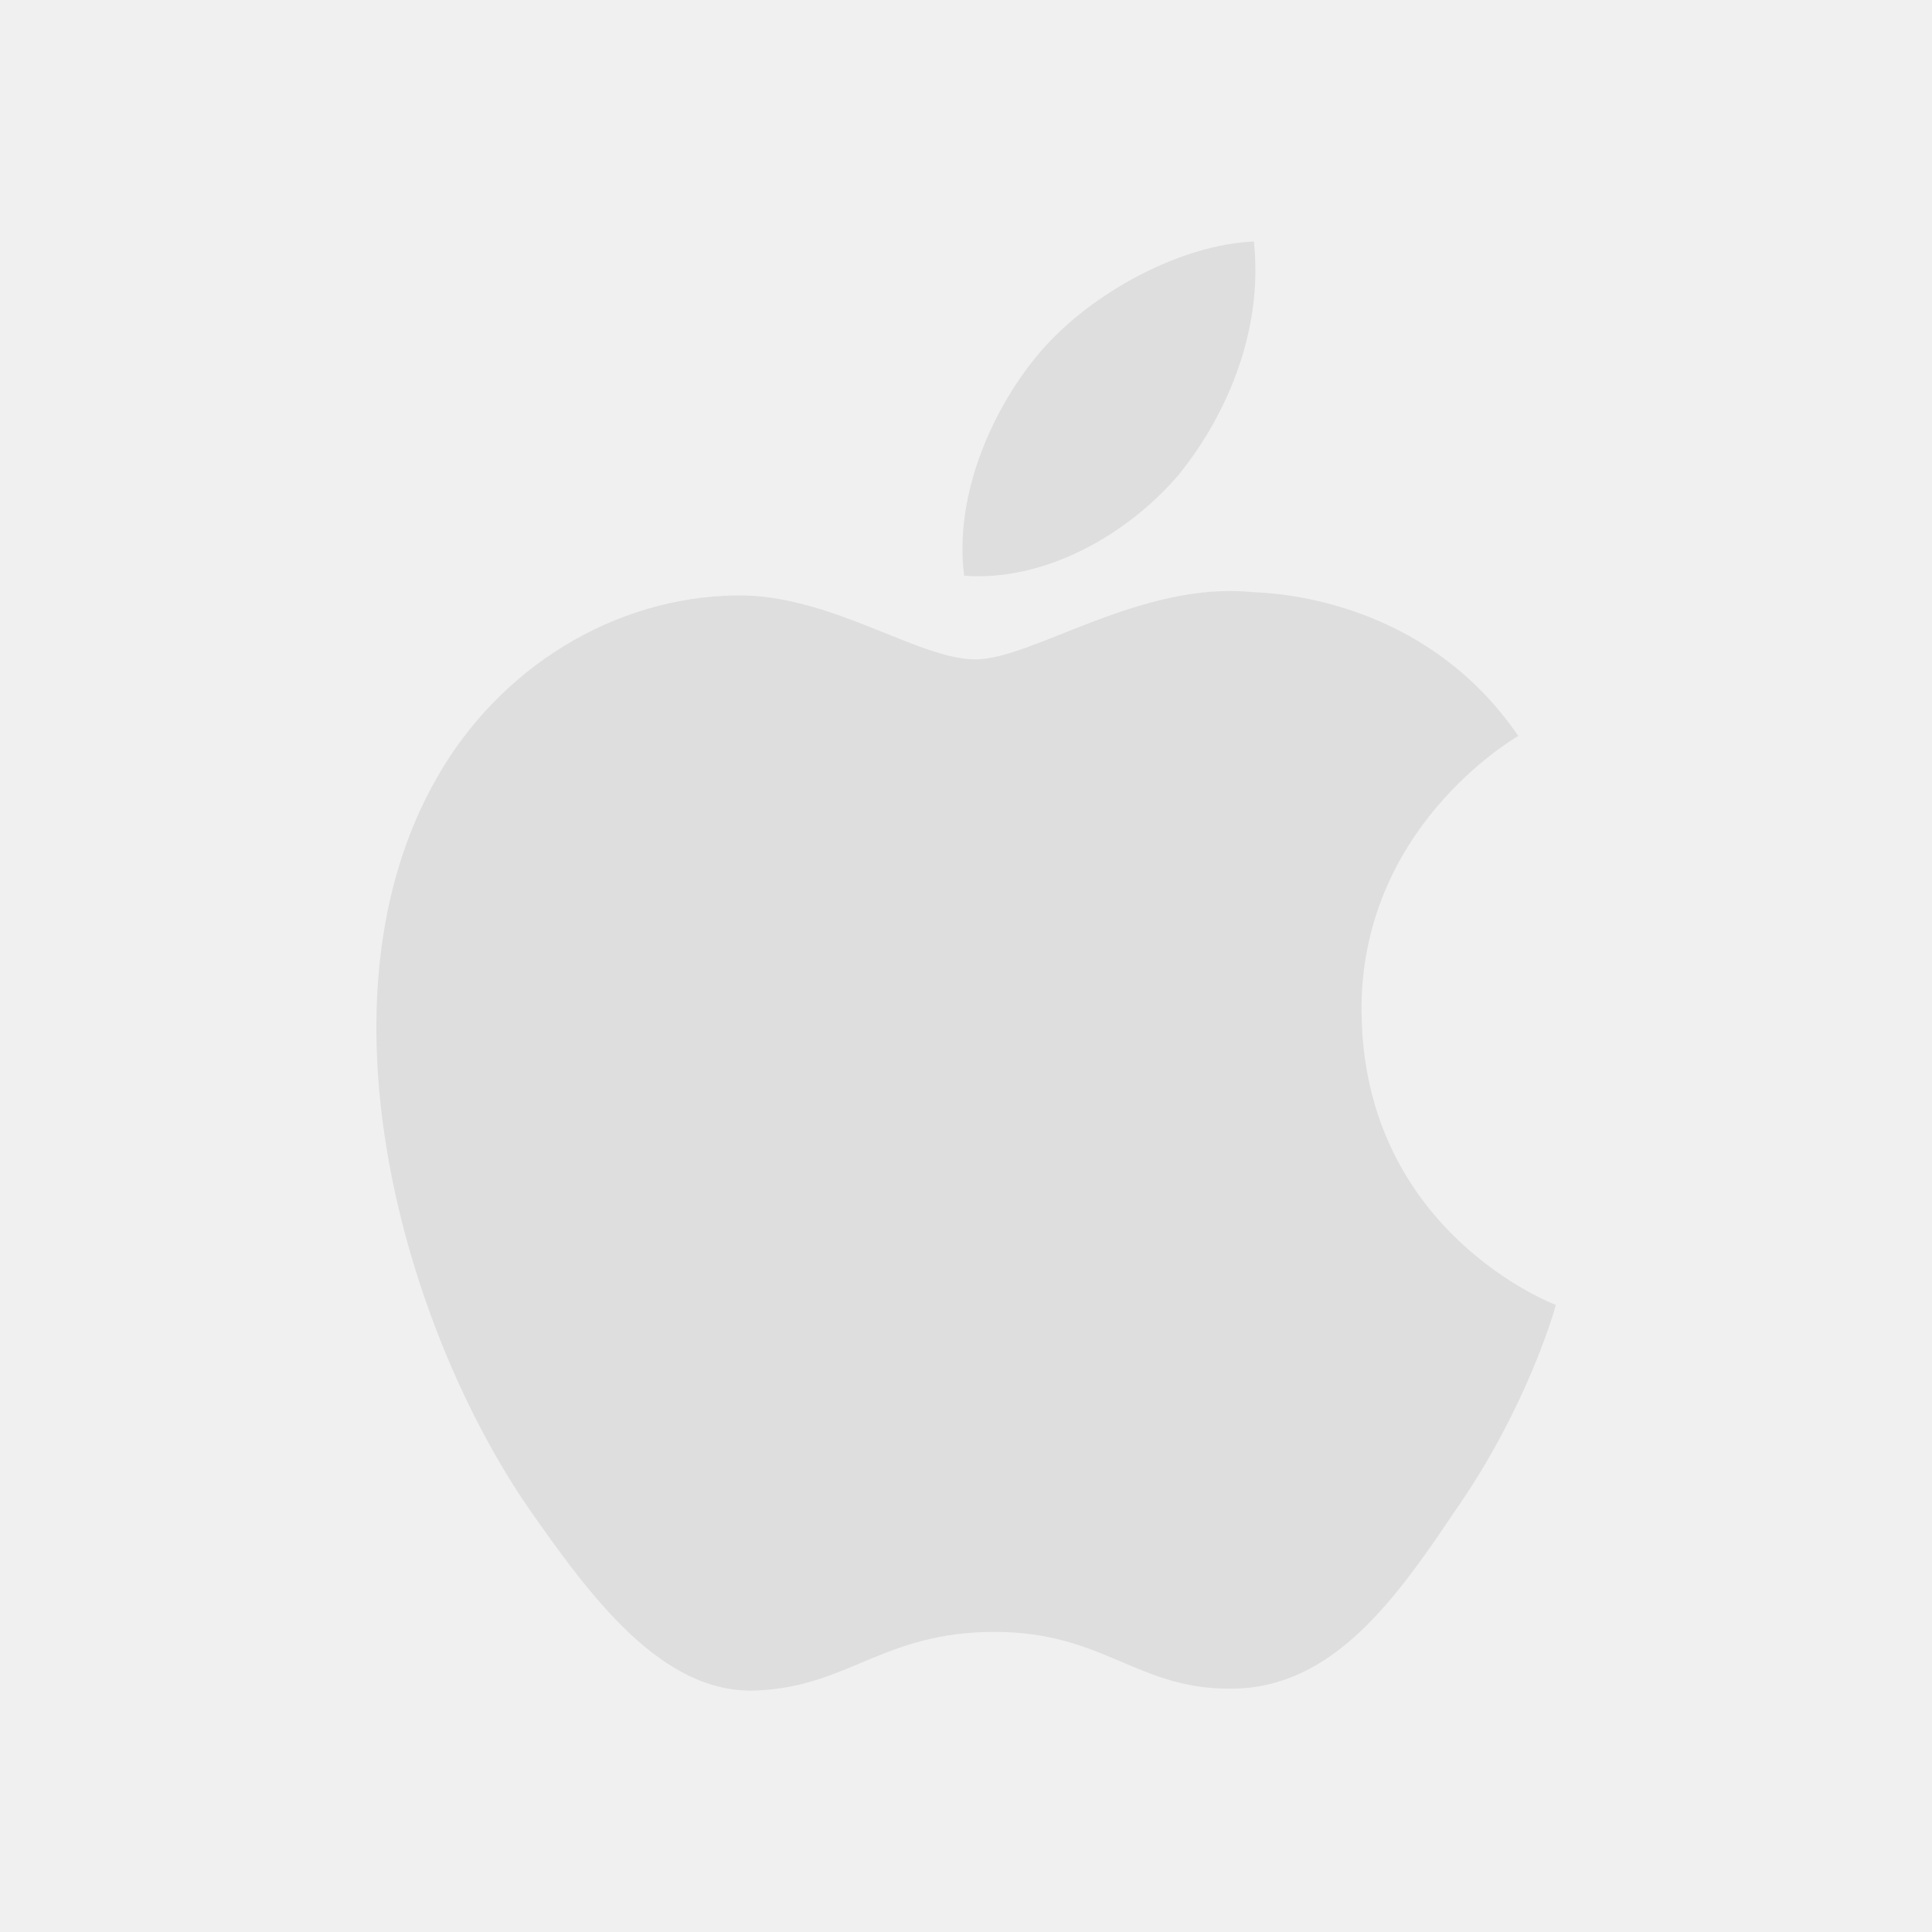
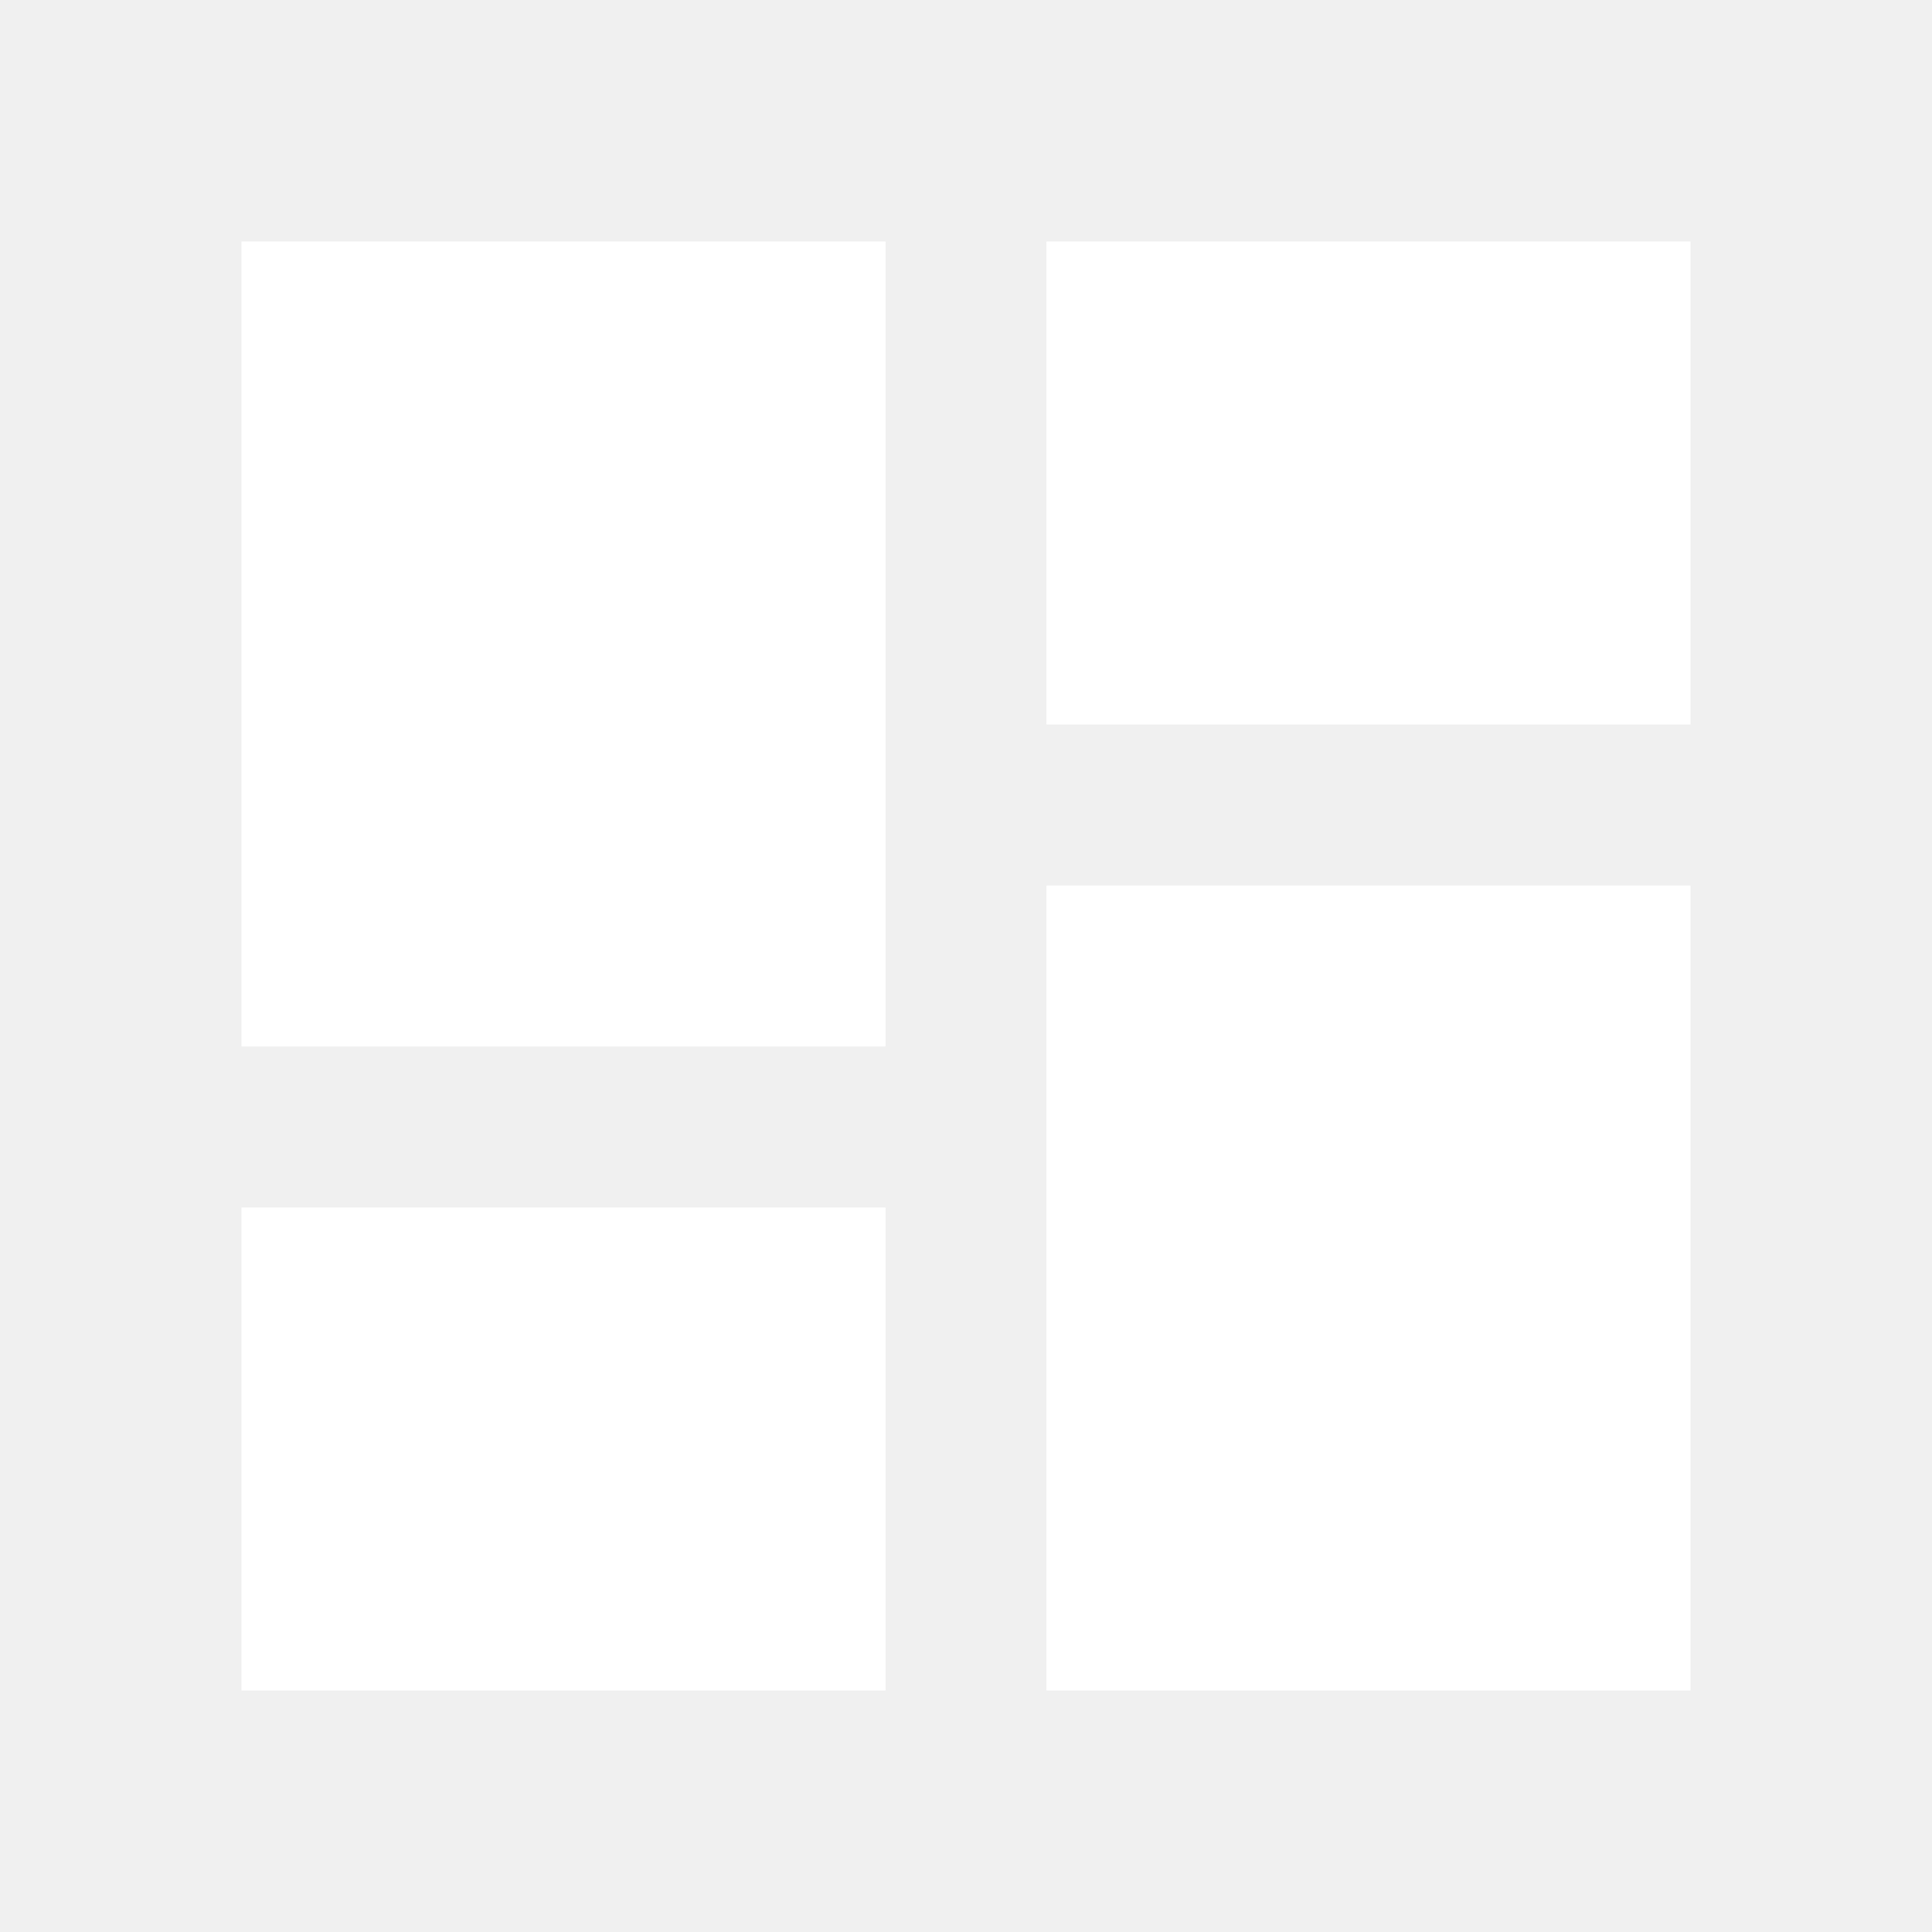
- <svg xmlns="http://www.w3.org/2000/svg" xmlns:ns1="http://www.openswatchbook.org/uri/2009/osb" width="24" height="24" id="svg11300" version="1.0" style="display:inline;enable-background:new">
-   <defs id="defs3">
-     <linearGradient id="selected_bg_color" ns1:paint="solid">
-       <stop style="stop-color:#5294e2;stop-opacity:1;" offset="0" id="stop4140" />
-     </linearGradient>
-   </defs>
-   <g style="display:inline" id="layer1" transform="translate(0,-276)">
-     <path d="m 14.65,281.888 c 0.621,-0.773 1.042,-1.823 0.926,-2.888 -0.894,0.037 -2.008,0.621 -2.654,1.372 -0.57,0.666 -1.077,1.754 -0.945,2.78 1.004,0.075 2.031,-0.508 2.674,-1.264 z m 2.263,6.688 c -0.021,-2.276 1.863,-3.382 1.948,-3.434 -1.066,-1.556 -2.719,-1.767 -3.301,-1.786 -1.389,-0.142 -2.734,0.835 -3.442,0.835 -0.721,-1e-4 -1.81,-0.818 -2.983,-0.794 -1.512,0.023 -2.927,0.898 -3.702,2.254 -1.595,2.771 -0.406,6.84 1.126,9.074 0.768,1.1 1.662,2.324 2.835,2.275 1.147,-0.044 1.575,-0.728 2.961,-0.728 1.372,0 1.774,0.728 2.971,0.705 1.232,-0.02 2.007,-1.102 2.748,-2.206 0.883,-1.26 1.239,-2.495 1.253,-2.561 -0.027,-0.01 -2.388,-0.908 -2.413,-3.633 z" style="display:inline;fill:#dedede;fill-opacity:1;fill-rule:evenodd;stroke-width:0.2;enable-background:new" id="path121" />
-   </g>
+ <svg xmlns="http://www.w3.org/2000/svg" viewBox="0 0 24 24" fill="white" width="18px" height="18px">
+   <path d="M0 0h24v24H0z" fill="none" />
+   <path d="M3 13h8V3H3v10zm0 8h8v-6H3v6zm10 0h8V11h-8v10zm0-18v6h8V3h-8z" />
</svg>
